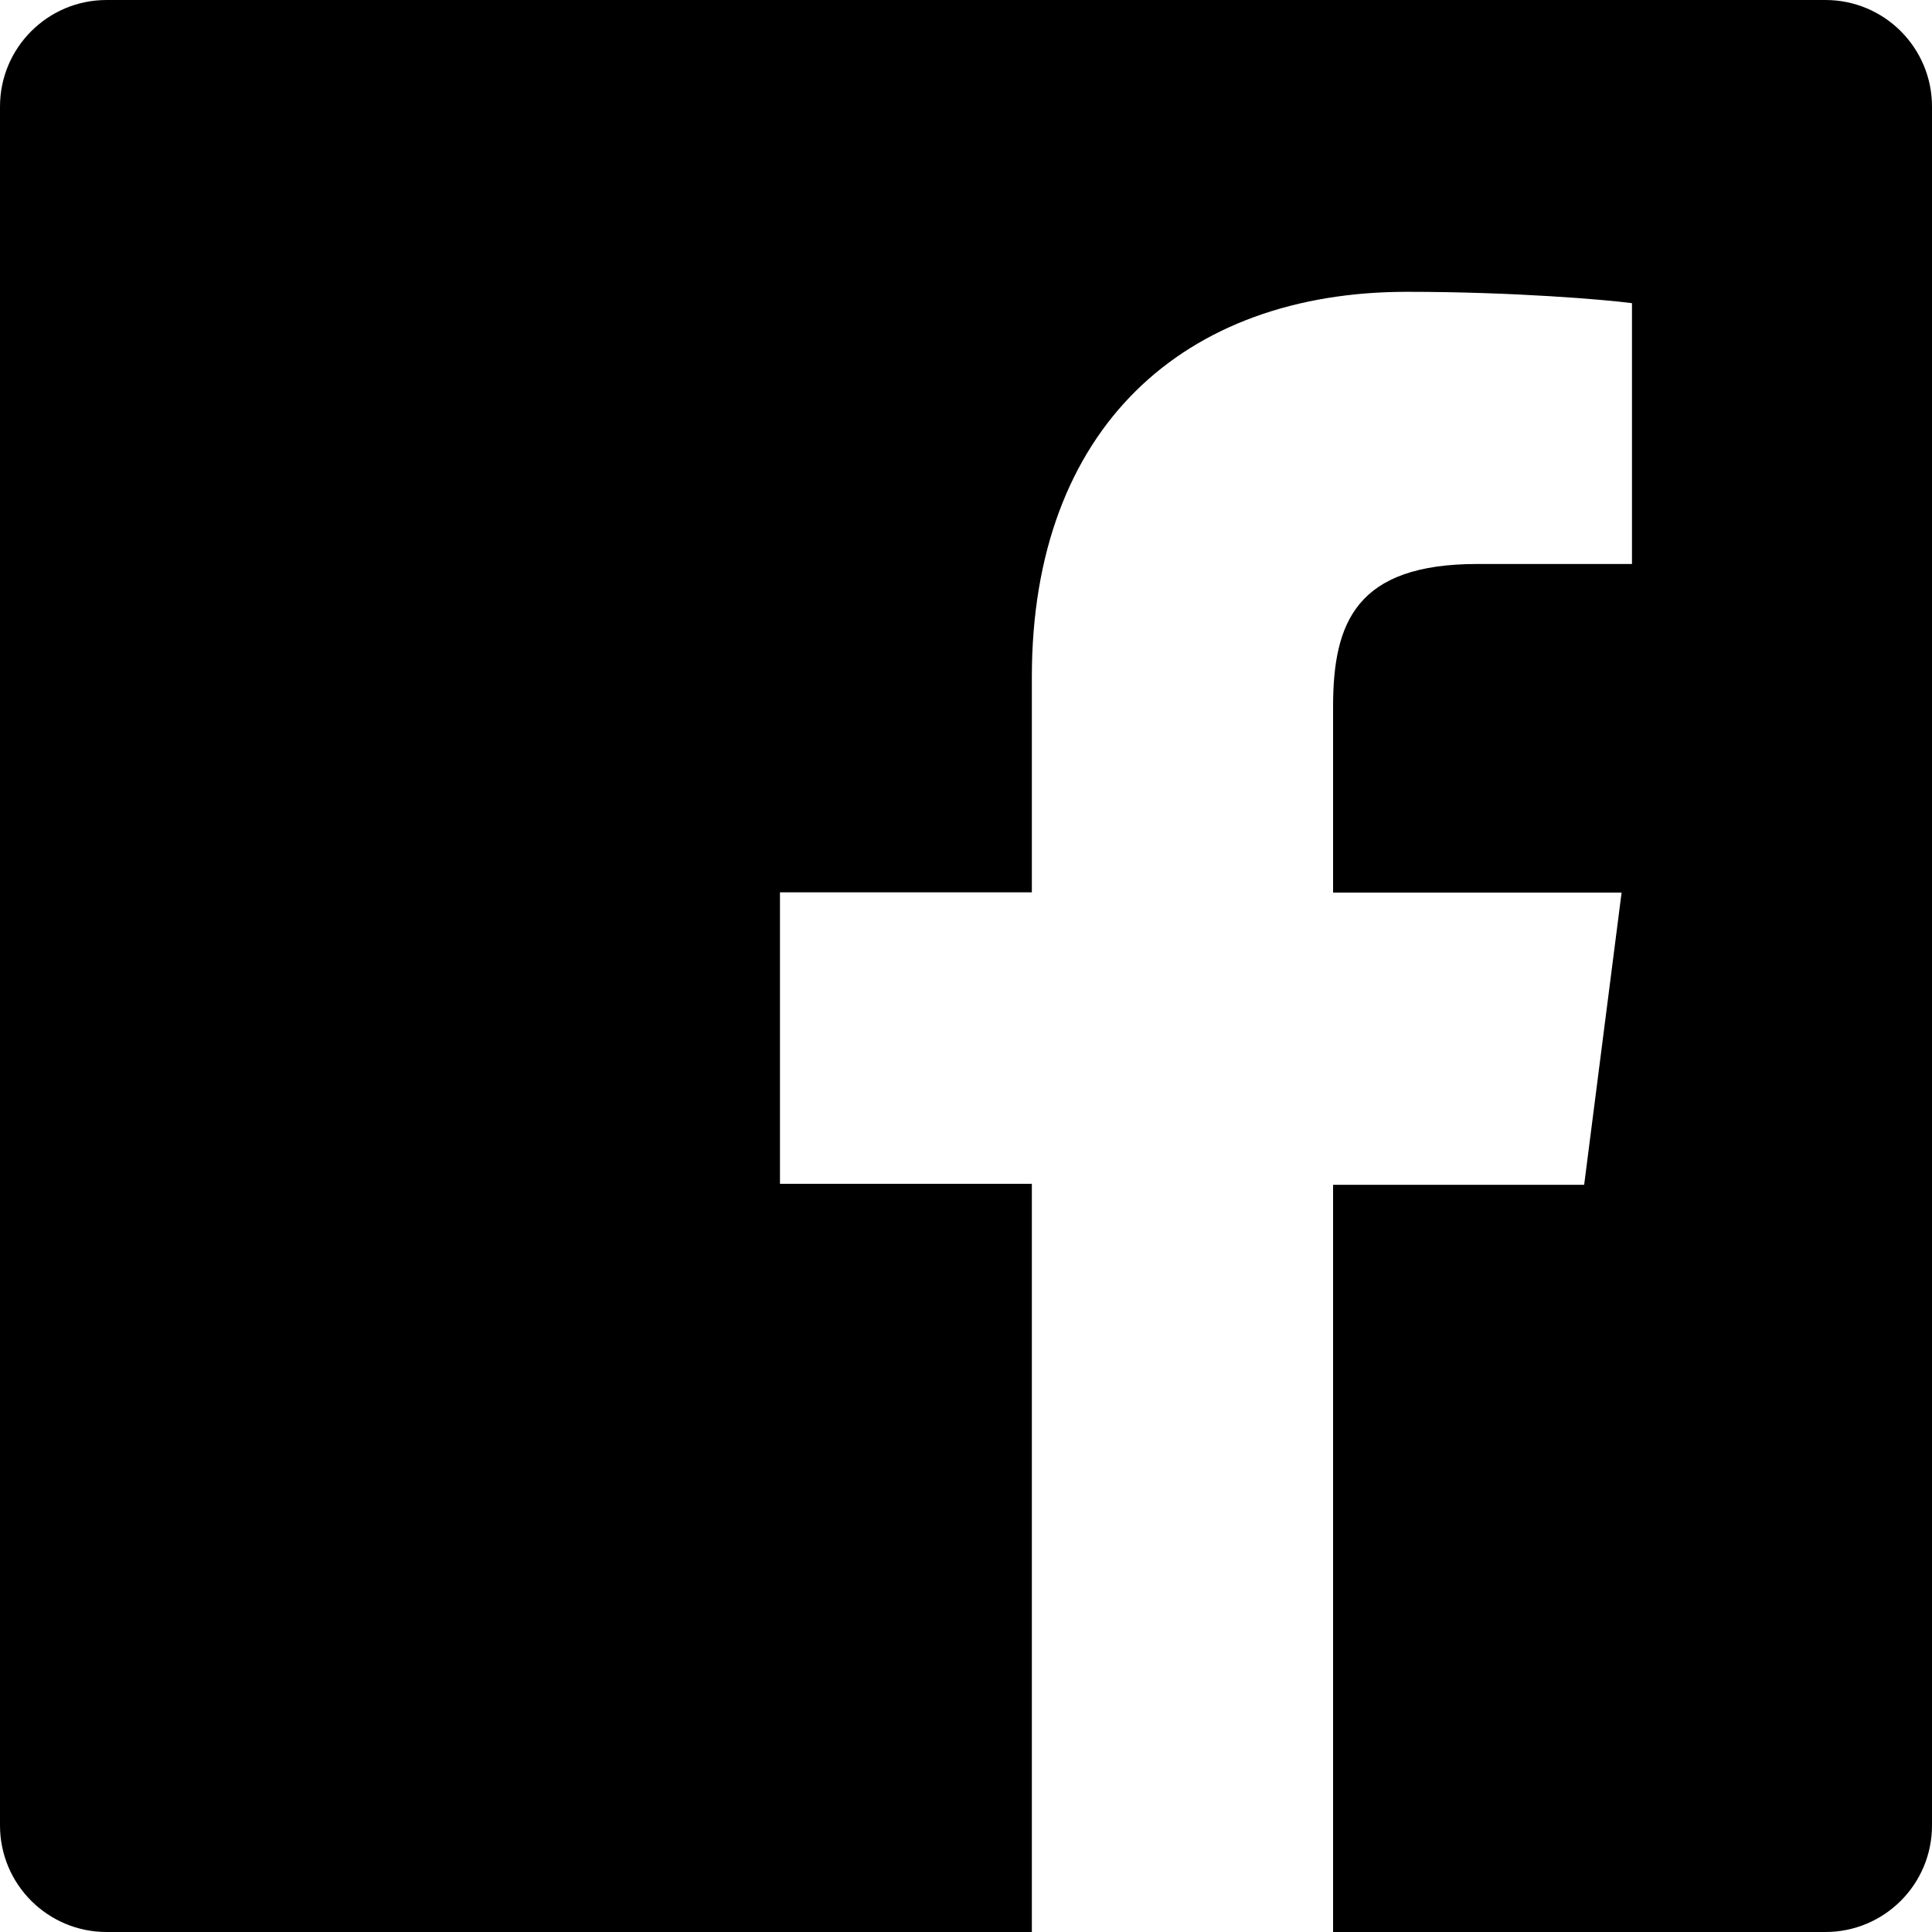
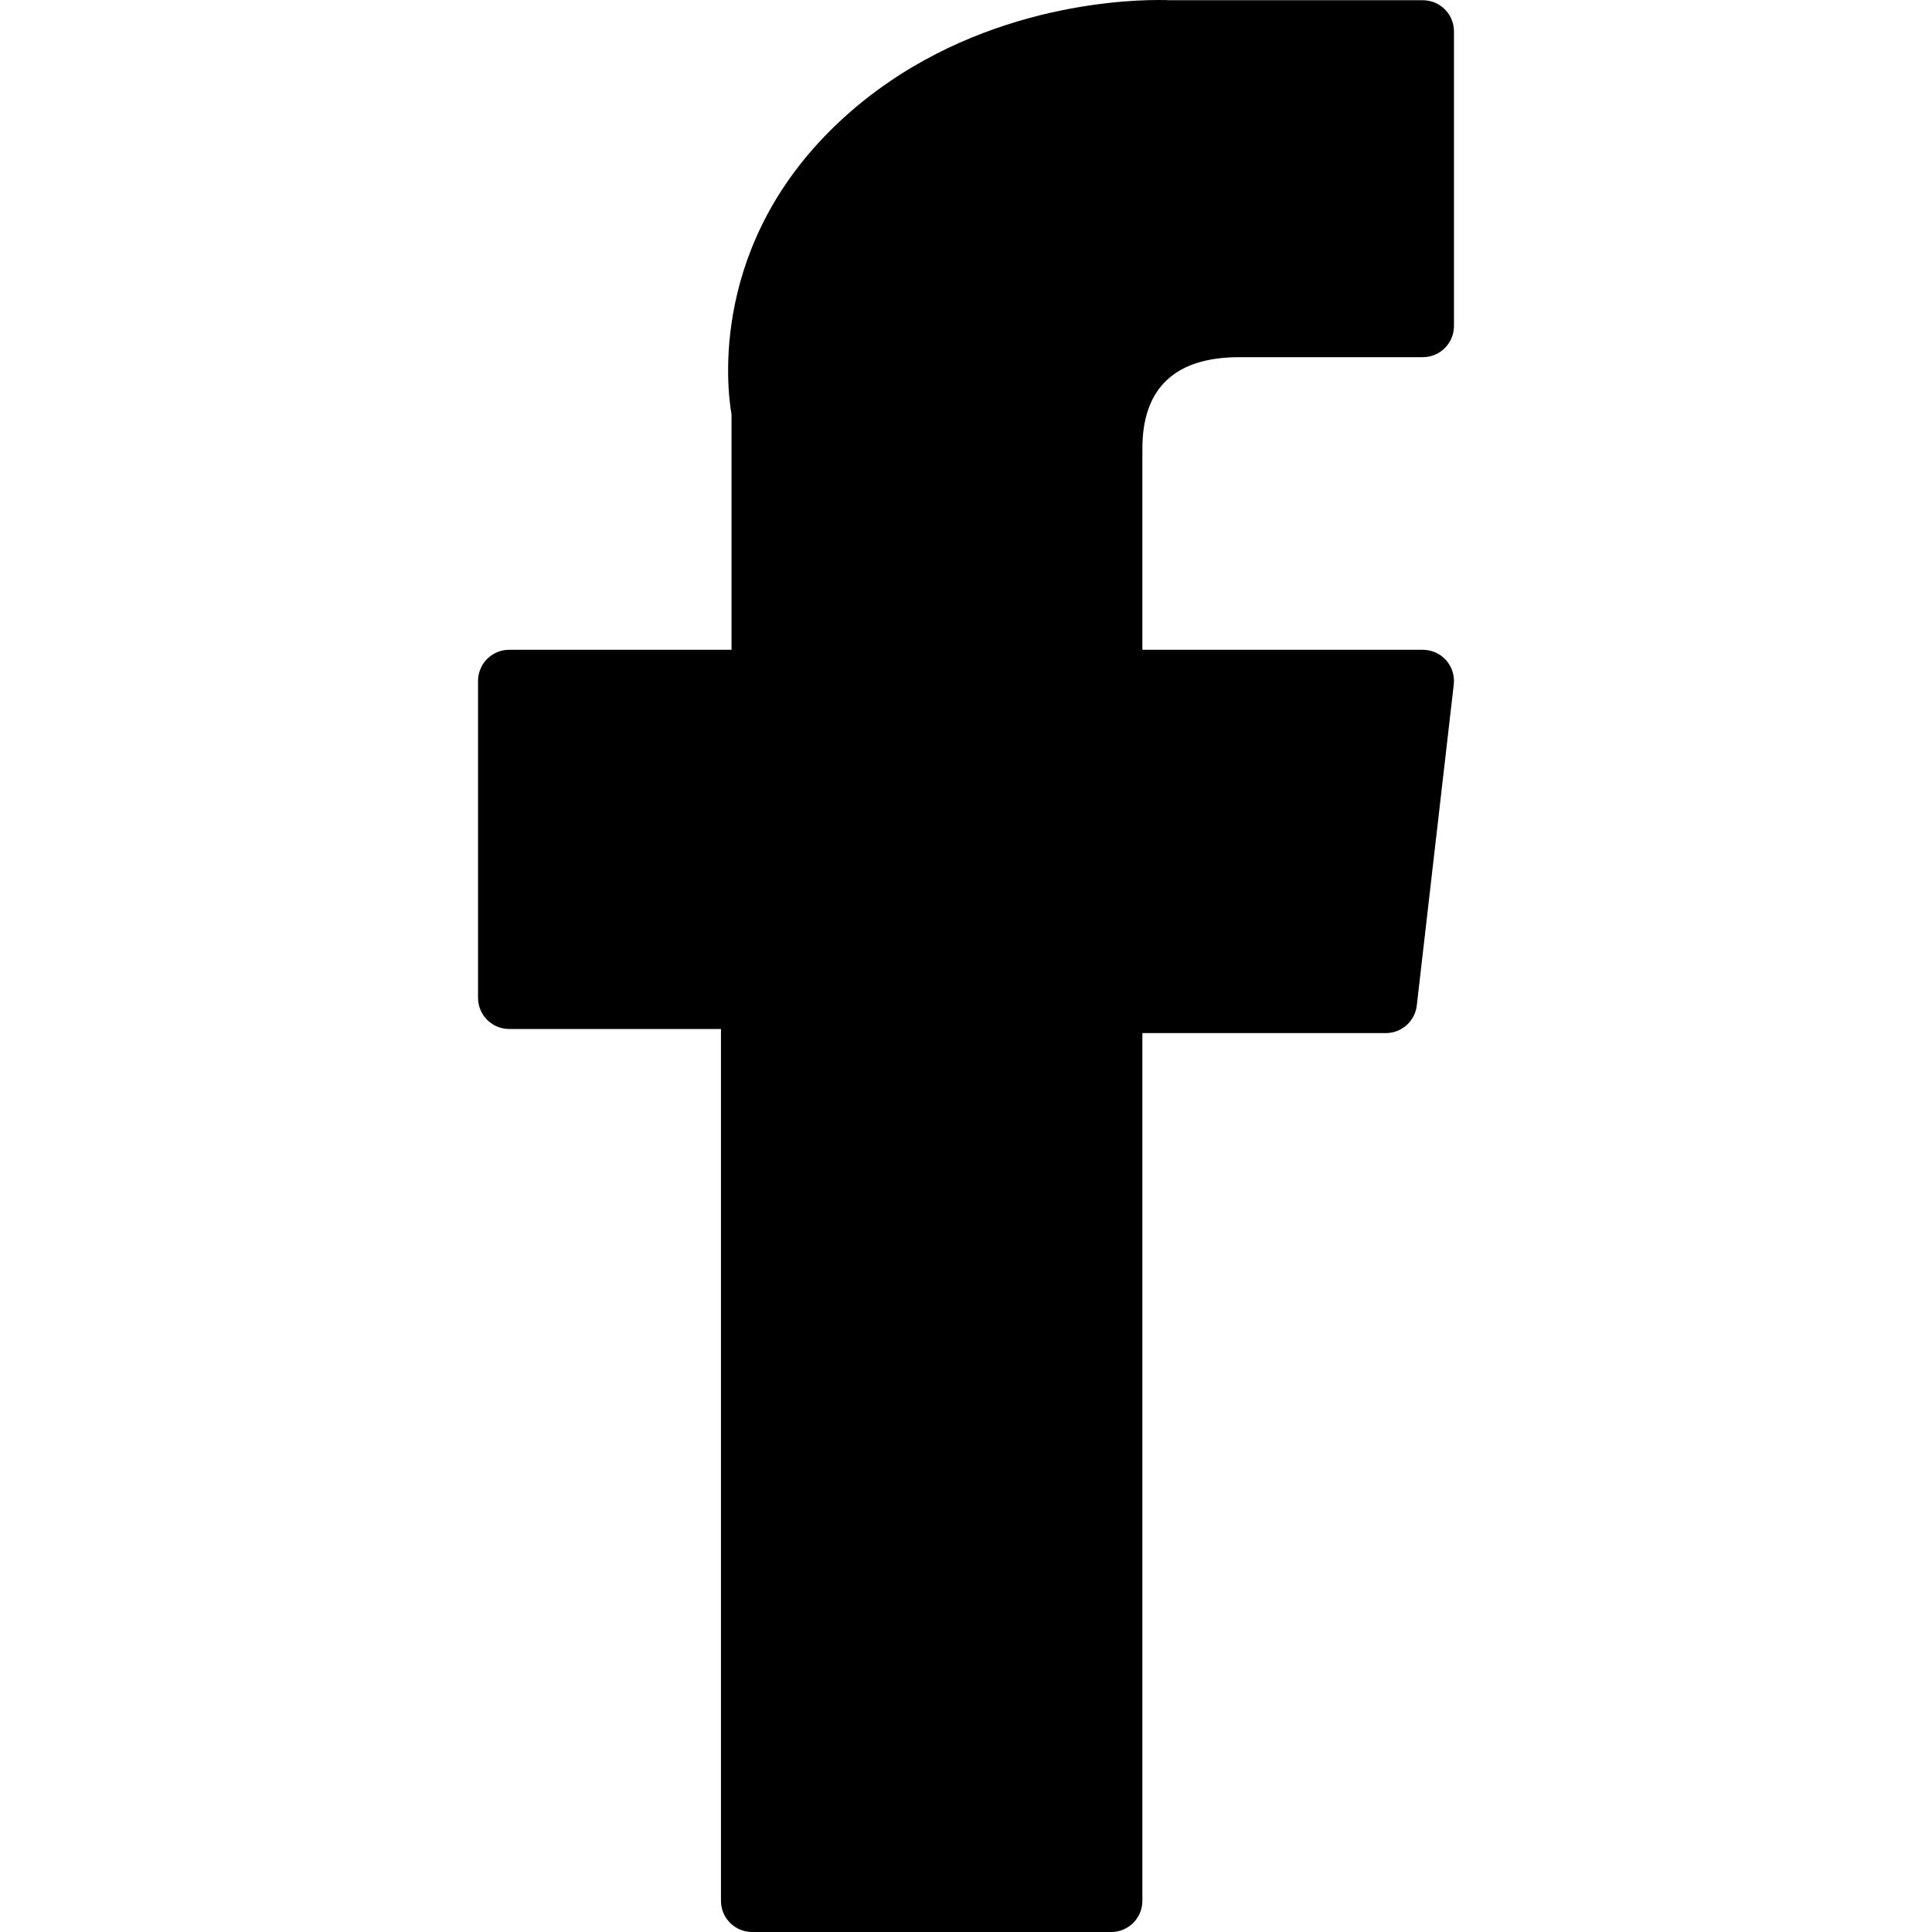
- <svg xmlns="http://www.w3.org/2000/svg" role="img" viewBox="0 0 24 24">
-   <path d="M22.676 0H1.324C.593 0 0 .593 0 1.324v21.352C0 23.408.593 24 1.324 24h11.494v-9.294H9.689v-3.621h3.129V8.41c0-3.099 1.894-4.785 4.659-4.785 1.325 0 2.464.097 2.796.141v3.24h-1.921c-1.5 0-1.792.721-1.792 1.771v2.311h3.584l-.465 3.63H16.56V24h6.115c.733 0 1.325-.592 1.325-1.324V1.324C24 .593 23.408 0 22.676 0" />
+ <svg xmlns="http://www.w3.org/2000/svg" version="1.1" id="Layer_1" x="0px" y="0px" viewBox="0 0 310 310" style="enable-background:new 0 0 310 310;" xml:space="preserve">
+   <path fill="inherit" d="M81.703,165.106h33.981V305c0,2.762,2.238,5,5,5h57.616c2.762,0,5-2.238,5-5V165.765h39.064   c2.54,0,4.677-1.906,4.967-4.429l5.933-51.502c0.163-1.417-0.286-2.836-1.234-3.899c-0.949-1.064-2.307-1.673-3.732-1.673h-44.996   V71.978c0-9.732,5.24-14.667,15.576-14.667c1.473,0,29.42,0,29.42,0c2.762,0,5-2.239,5-5V5.037c0-2.762-2.238-5-5-5h-40.545   C187.467,0.023,186.832,0,185.896,0c-7.035,0-31.488,1.381-50.804,19.151c-21.402,19.692-18.427,43.27-17.716,47.358v37.752H81.703   c-2.762,0-5,2.238-5,5v50.844C76.703,162.867,78.941,165.106,81.703,165.106z" />
</svg>
